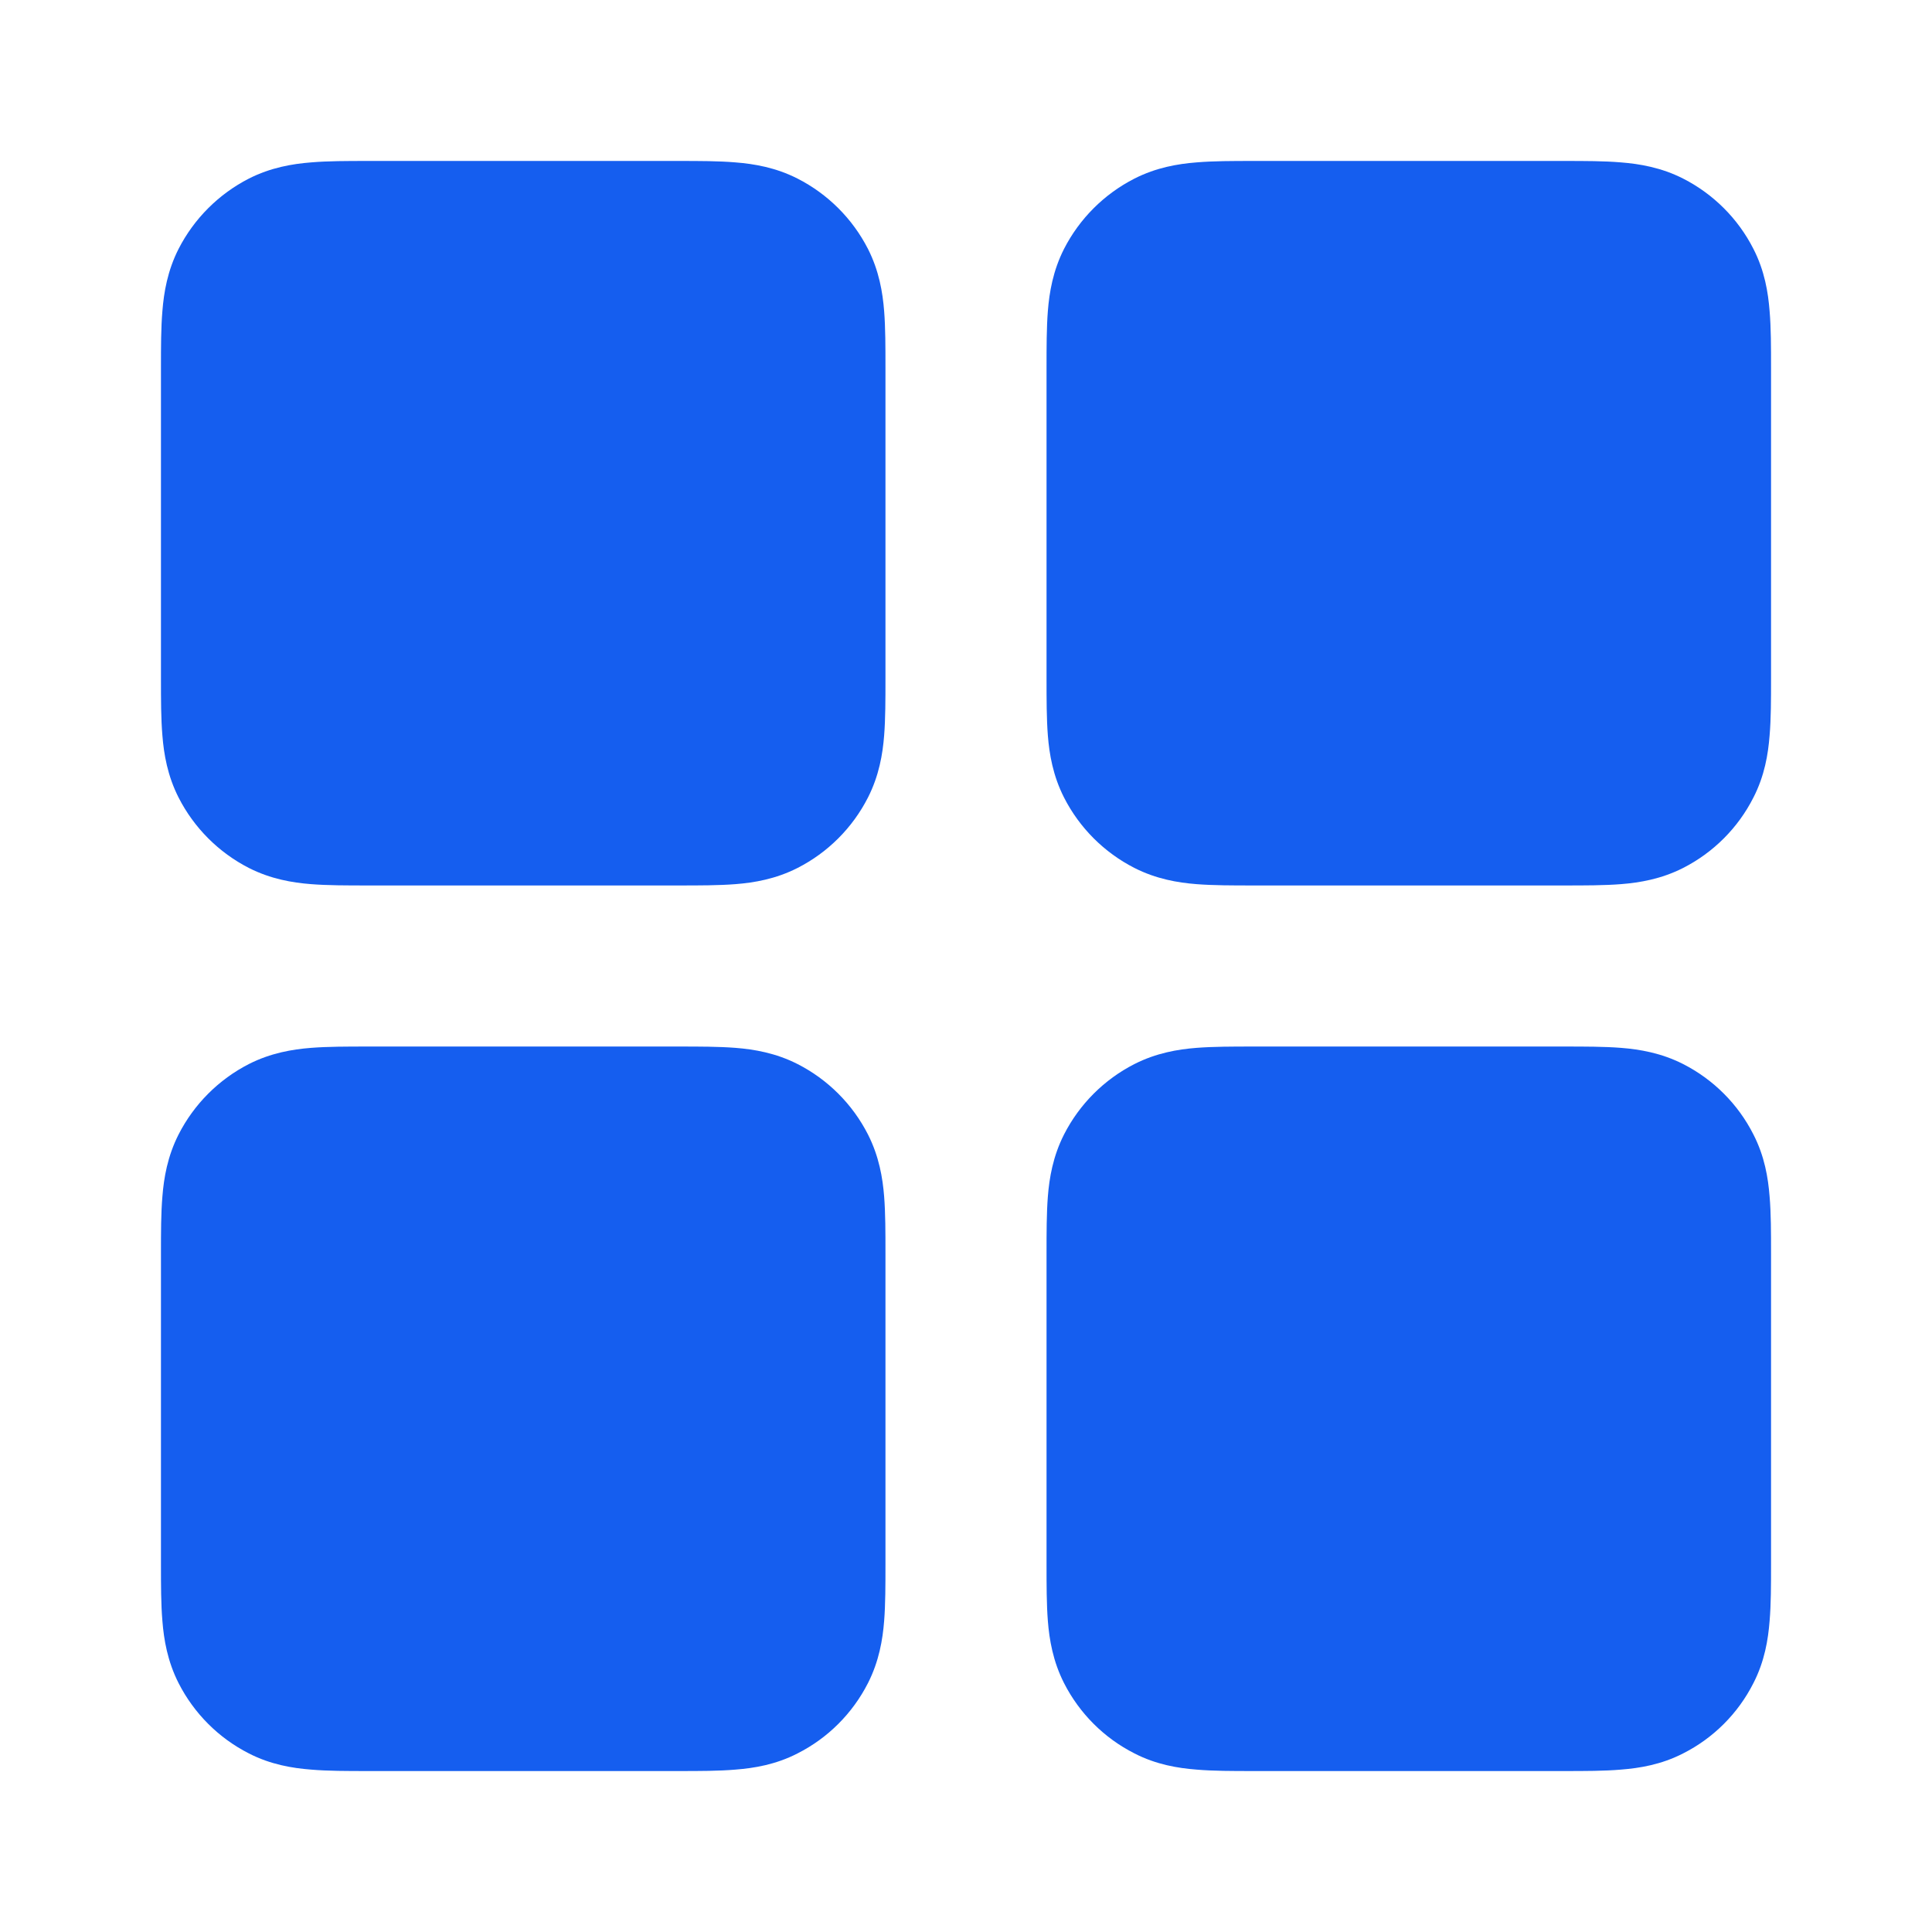
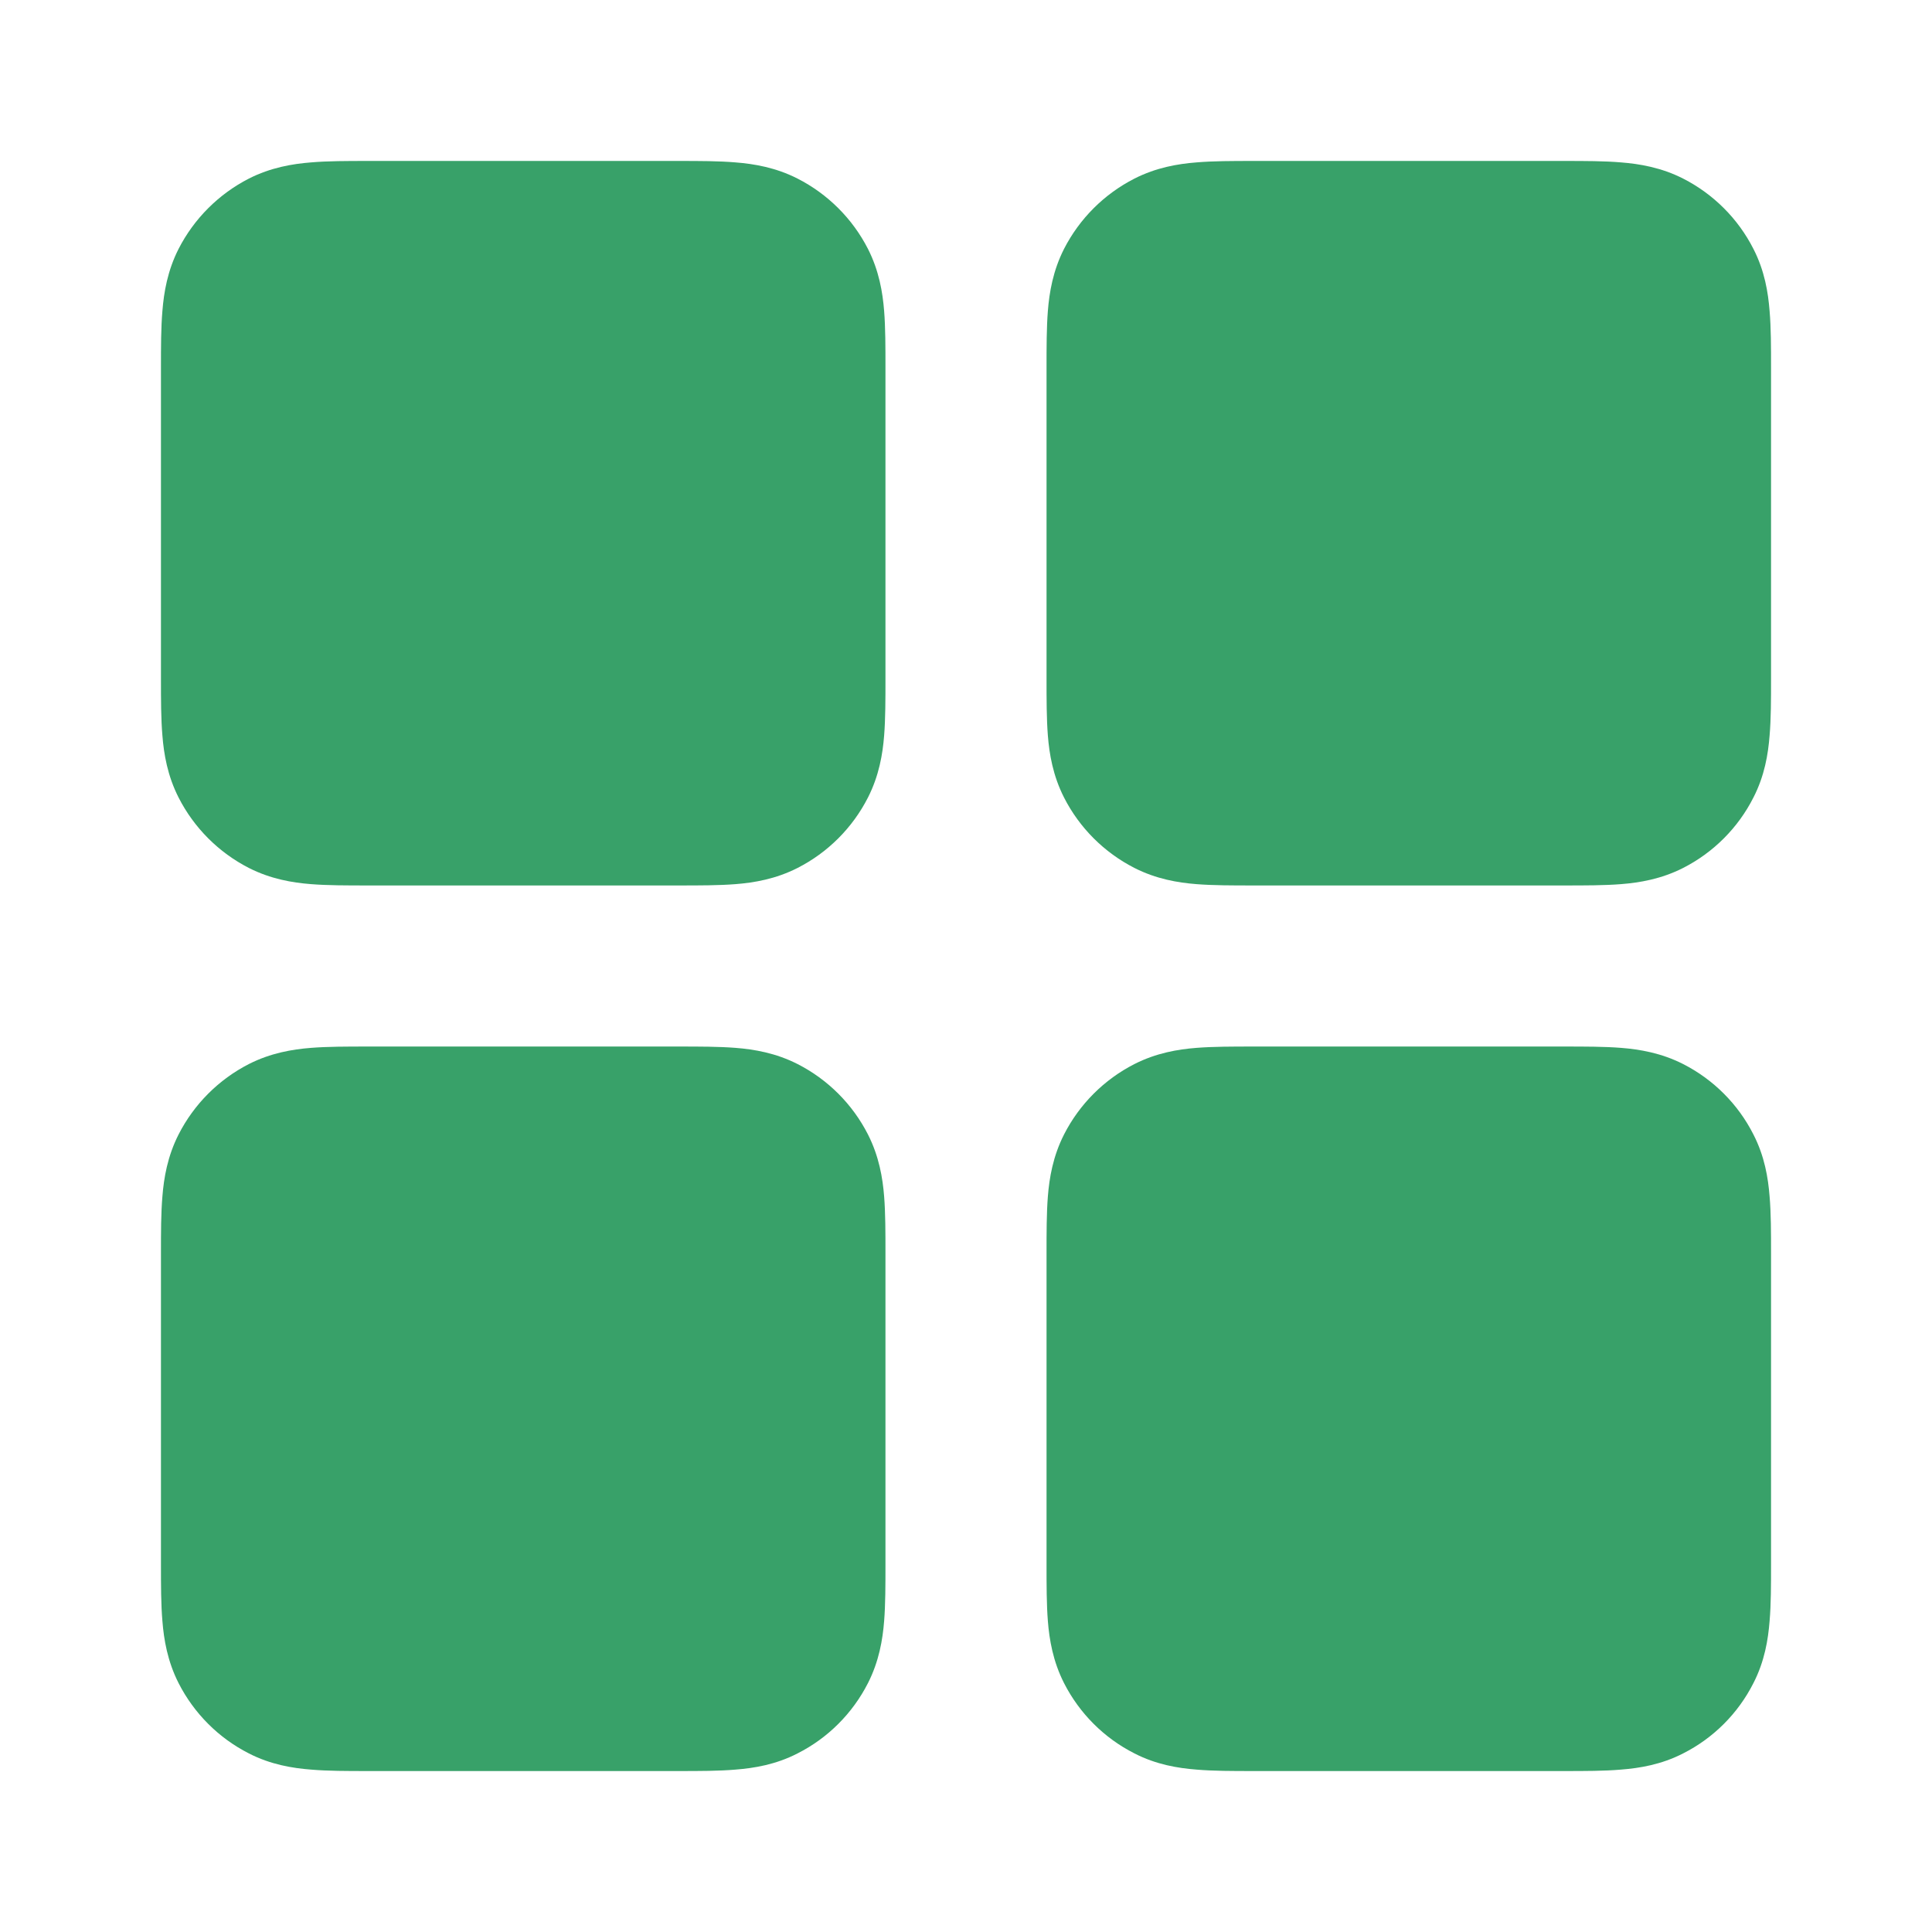
<svg xmlns="http://www.w3.org/2000/svg" width="16" height="16" viewBox="0 0 16 16" fill="none">
  <g id="grid-01">
    <g id="Solid">
-       <path fill-rule="evenodd" clip-rule="evenodd" d="M3.045 1.333C3.904 1.333 4.764 1.333 5.621 1.333C5.79 1.333 5.953 1.333 6.092 1.345C6.245 1.357 6.424 1.387 6.605 1.479C6.856 1.607 7.06 1.811 7.188 2.061C7.28 2.242 7.31 2.422 7.322 2.575C7.333 2.713 7.333 2.877 7.333 3.045V5.621C7.333 5.79 7.333 5.953 7.322 6.092C7.31 6.245 7.28 6.424 7.188 6.605C7.06 6.856 6.856 7.06 6.605 7.188C6.424 7.28 6.245 7.31 6.092 7.322C5.953 7.333 5.79 7.333 5.621 7.333H3.045C2.877 7.333 2.713 7.333 2.575 7.322C2.422 7.31 2.242 7.28 2.061 7.188C1.811 7.06 1.607 6.856 1.479 6.605C1.387 6.424 1.357 6.245 1.345 6.092C1.333 5.953 1.333 5.79 1.333 5.621C1.333 5.614 1.333 5.607 1.333 5.6V3.067C1.333 3.06 1.333 3.053 1.333 3.045C1.333 2.877 1.333 2.713 1.345 2.575C1.357 2.422 1.387 2.242 1.479 2.061C1.607 1.811 1.811 1.607 2.061 1.479C2.242 1.387 2.422 1.357 2.575 1.345C2.713 1.333 2.877 1.333 3.045 1.333Z" fill="#155EEF" />
-       <path fill-rule="evenodd" clip-rule="evenodd" d="M3.045 8.667C3.904 8.667 4.764 8.667 5.621 8.667C5.79 8.667 5.953 8.667 6.092 8.678C6.245 8.69 6.424 8.72 6.605 8.812C6.856 8.94 7.06 9.144 7.188 9.395C7.28 9.576 7.31 9.755 7.322 9.908C7.333 10.047 7.333 10.21 7.333 10.379V12.955C7.333 13.123 7.333 13.287 7.322 13.425C7.31 13.578 7.28 13.758 7.188 13.939C7.06 14.19 6.856 14.394 6.605 14.521C6.424 14.614 6.245 14.643 6.092 14.655C5.953 14.667 5.79 14.667 5.621 14.667H3.045C2.877 14.667 2.713 14.667 2.575 14.655C2.422 14.643 2.242 14.614 2.061 14.521C1.811 14.394 1.607 14.19 1.479 13.939C1.387 13.758 1.357 13.578 1.345 13.425C1.333 13.287 1.333 13.123 1.333 12.955C1.333 12.948 1.333 12.941 1.333 12.933V10.4C1.333 10.393 1.333 10.386 1.333 10.379C1.333 10.21 1.333 10.047 1.345 9.908C1.357 9.755 1.387 9.576 1.479 9.395C1.607 9.144 1.811 8.94 2.061 8.812C2.242 8.72 2.422 8.69 2.575 8.678C2.713 8.667 2.877 8.667 3.045 8.667Z" fill="#155EEF" />
-       <path fill-rule="evenodd" clip-rule="evenodd" d="M10.379 1.333C11.237 1.333 12.098 1.333 12.955 1.333C13.123 1.333 13.287 1.333 13.425 1.345C13.578 1.357 13.758 1.387 13.939 1.479C14.19 1.607 14.394 1.811 14.521 2.061C14.614 2.242 14.643 2.422 14.655 2.575C14.667 2.713 14.667 2.877 14.667 3.045V5.621C14.667 5.79 14.667 5.953 14.655 6.092C14.643 6.245 14.614 6.424 14.521 6.605C14.394 6.856 14.19 7.06 13.939 7.188C13.758 7.28 13.578 7.31 13.425 7.322C13.287 7.333 13.123 7.333 12.955 7.333H10.379C10.21 7.333 10.047 7.333 9.908 7.322C9.755 7.31 9.576 7.28 9.395 7.188C9.144 7.06 8.94 6.856 8.812 6.605C8.72 6.424 8.69 6.245 8.678 6.092C8.667 5.953 8.667 5.79 8.667 5.621C8.667 5.614 8.667 5.607 8.667 5.6V3.067C8.667 3.06 8.667 3.053 8.667 3.045C8.667 2.877 8.667 2.713 8.678 2.575C8.69 2.422 8.72 2.242 8.812 2.061C8.94 1.811 9.144 1.607 9.395 1.479C9.576 1.387 9.755 1.357 9.908 1.345C10.047 1.333 10.21 1.333 10.379 1.333Z" fill="#155EEF" />
-       <path fill-rule="evenodd" clip-rule="evenodd" d="M10.379 8.667C11.237 8.667 12.098 8.667 12.955 8.667C13.123 8.667 13.287 8.667 13.425 8.678C13.578 8.69 13.758 8.72 13.939 8.812C14.19 8.94 14.394 9.144 14.521 9.395C14.614 9.576 14.643 9.755 14.655 9.908C14.667 10.047 14.667 10.21 14.667 10.379V12.955C14.667 13.123 14.667 13.287 14.655 13.425C14.643 13.578 14.614 13.758 14.521 13.939C14.394 14.19 14.19 14.394 13.939 14.521C13.758 14.614 13.578 14.643 13.425 14.655C13.287 14.667 13.123 14.667 12.955 14.667H10.379C10.21 14.667 10.047 14.667 9.908 14.655C9.755 14.643 9.576 14.614 9.395 14.521C9.144 14.394 8.94 14.19 8.812 13.939C8.72 13.758 8.69 13.578 8.678 13.425C8.667 13.287 8.667 13.123 8.667 12.955C8.667 12.948 8.667 12.941 8.667 12.933V10.4C8.667 10.393 8.667 10.386 8.667 10.379C8.667 10.21 8.667 10.047 8.678 9.908C8.69 9.755 8.72 9.576 8.812 9.395C8.94 9.144 9.144 8.94 9.395 8.812C9.576 8.72 9.755 8.69 9.908 8.678C10.047 8.667 10.21 8.667 10.379 8.667Z" fill="#155EEF" />
+       <path fill-rule="evenodd" clip-rule="evenodd" d="M3.045 1.333C3.904 1.333 4.764 1.333 5.621 1.333C5.79 1.333 5.953 1.333 6.092 1.345C6.245 1.357 6.424 1.387 6.605 1.479C6.856 1.607 7.06 1.811 7.188 2.061C7.28 2.242 7.31 2.422 7.322 2.575C7.333 2.713 7.333 2.877 7.333 3.045V5.621C7.333 5.79 7.333 5.953 7.322 6.092C7.31 6.245 7.28 6.424 7.188 6.605C7.06 6.856 6.856 7.06 6.605 7.188C6.424 7.28 6.245 7.31 6.092 7.322C5.953 7.333 5.79 7.333 5.621 7.333H3.045C2.877 7.333 2.713 7.333 2.575 7.322C2.422 7.31 2.242 7.28 2.061 7.188C1.811 7.06 1.607 6.856 1.479 6.605C1.387 6.424 1.357 6.245 1.345 6.092C1.333 5.953 1.333 5.79 1.333 5.621C1.333 5.614 1.333 5.607 1.333 5.6V3.067C1.333 3.06 1.333 3.053 1.333 3.045C1.333 2.877 1.333 2.713 1.345 2.575C1.357 2.422 1.387 2.242 1.479 2.061C1.607 1.811 1.811 1.607 2.061 1.479C2.242 1.387 2.422 1.357 2.575 1.345C2.713 1.333 2.877 1.333 3.045 1.333Z" fill="#38A169" />
+       <path fill-rule="evenodd" clip-rule="evenodd" d="M3.045 8.667C3.904 8.667 4.764 8.667 5.621 8.667C5.79 8.667 5.953 8.667 6.092 8.678C6.245 8.69 6.424 8.72 6.605 8.812C6.856 8.94 7.06 9.144 7.188 9.395C7.28 9.576 7.31 9.755 7.322 9.908C7.333 10.047 7.333 10.21 7.333 10.379V12.955C7.333 13.123 7.333 13.287 7.322 13.425C7.31 13.578 7.28 13.758 7.188 13.939C7.06 14.19 6.856 14.394 6.605 14.521C6.424 14.614 6.245 14.643 6.092 14.655C5.953 14.667 5.79 14.667 5.621 14.667H3.045C2.877 14.667 2.713 14.667 2.575 14.655C2.422 14.643 2.242 14.614 2.061 14.521C1.811 14.394 1.607 14.19 1.479 13.939C1.387 13.758 1.357 13.578 1.345 13.425C1.333 13.287 1.333 13.123 1.333 12.955C1.333 12.948 1.333 12.941 1.333 12.933V10.4C1.333 10.393 1.333 10.386 1.333 10.379C1.333 10.21 1.333 10.047 1.345 9.908C1.357 9.755 1.387 9.576 1.479 9.395C1.607 9.144 1.811 8.94 2.061 8.812C2.242 8.72 2.422 8.69 2.575 8.678C2.713 8.667 2.877 8.667 3.045 8.667Z" fill="#38A169" />
+       <path fill-rule="evenodd" clip-rule="evenodd" d="M10.379 1.333C11.237 1.333 12.098 1.333 12.955 1.333C13.123 1.333 13.287 1.333 13.425 1.345C13.578 1.357 13.758 1.387 13.939 1.479C14.19 1.607 14.394 1.811 14.521 2.061C14.614 2.242 14.643 2.422 14.655 2.575C14.667 2.713 14.667 2.877 14.667 3.045V5.621C14.667 5.79 14.667 5.953 14.655 6.092C14.643 6.245 14.614 6.424 14.521 6.605C14.394 6.856 14.19 7.06 13.939 7.188C13.758 7.28 13.578 7.31 13.425 7.322C13.287 7.333 13.123 7.333 12.955 7.333H10.379C10.21 7.333 10.047 7.333 9.908 7.322C9.755 7.31 9.576 7.28 9.395 7.188C9.144 7.06 8.94 6.856 8.812 6.605C8.72 6.424 8.69 6.245 8.678 6.092C8.667 5.953 8.667 5.79 8.667 5.621C8.667 5.614 8.667 5.607 8.667 5.6V3.067C8.667 3.06 8.667 3.053 8.667 3.045C8.667 2.877 8.667 2.713 8.678 2.575C8.69 2.422 8.72 2.242 8.812 2.061C8.94 1.811 9.144 1.607 9.395 1.479C9.576 1.387 9.755 1.357 9.908 1.345C10.047 1.333 10.21 1.333 10.379 1.333Z" fill="#38A169" />
+       <path fill-rule="evenodd" clip-rule="evenodd" d="M10.379 8.667C11.237 8.667 12.098 8.667 12.955 8.667C13.123 8.667 13.287 8.667 13.425 8.678C13.578 8.69 13.758 8.72 13.939 8.812C14.19 8.94 14.394 9.144 14.521 9.395C14.614 9.576 14.643 9.755 14.655 9.908C14.667 10.047 14.667 10.21 14.667 10.379V12.955C14.667 13.123 14.667 13.287 14.655 13.425C14.643 13.578 14.614 13.758 14.521 13.939C14.394 14.19 14.19 14.394 13.939 14.521C13.758 14.614 13.578 14.643 13.425 14.655C13.287 14.667 13.123 14.667 12.955 14.667H10.379C10.21 14.667 10.047 14.667 9.908 14.655C9.755 14.643 9.576 14.614 9.395 14.521C9.144 14.394 8.94 14.19 8.812 13.939C8.72 13.758 8.69 13.578 8.678 13.425C8.667 13.287 8.667 13.123 8.667 12.955C8.667 12.948 8.667 12.941 8.667 12.933V10.4C8.667 10.393 8.667 10.386 8.667 10.379C8.667 10.21 8.667 10.047 8.678 9.908C8.69 9.755 8.72 9.576 8.812 9.395C8.94 9.144 9.144 8.94 9.395 8.812C9.576 8.72 9.755 8.69 9.908 8.678C10.047 8.667 10.21 8.667 10.379 8.667Z" fill="#38A169" />
    </g>
  </g>
</svg>
